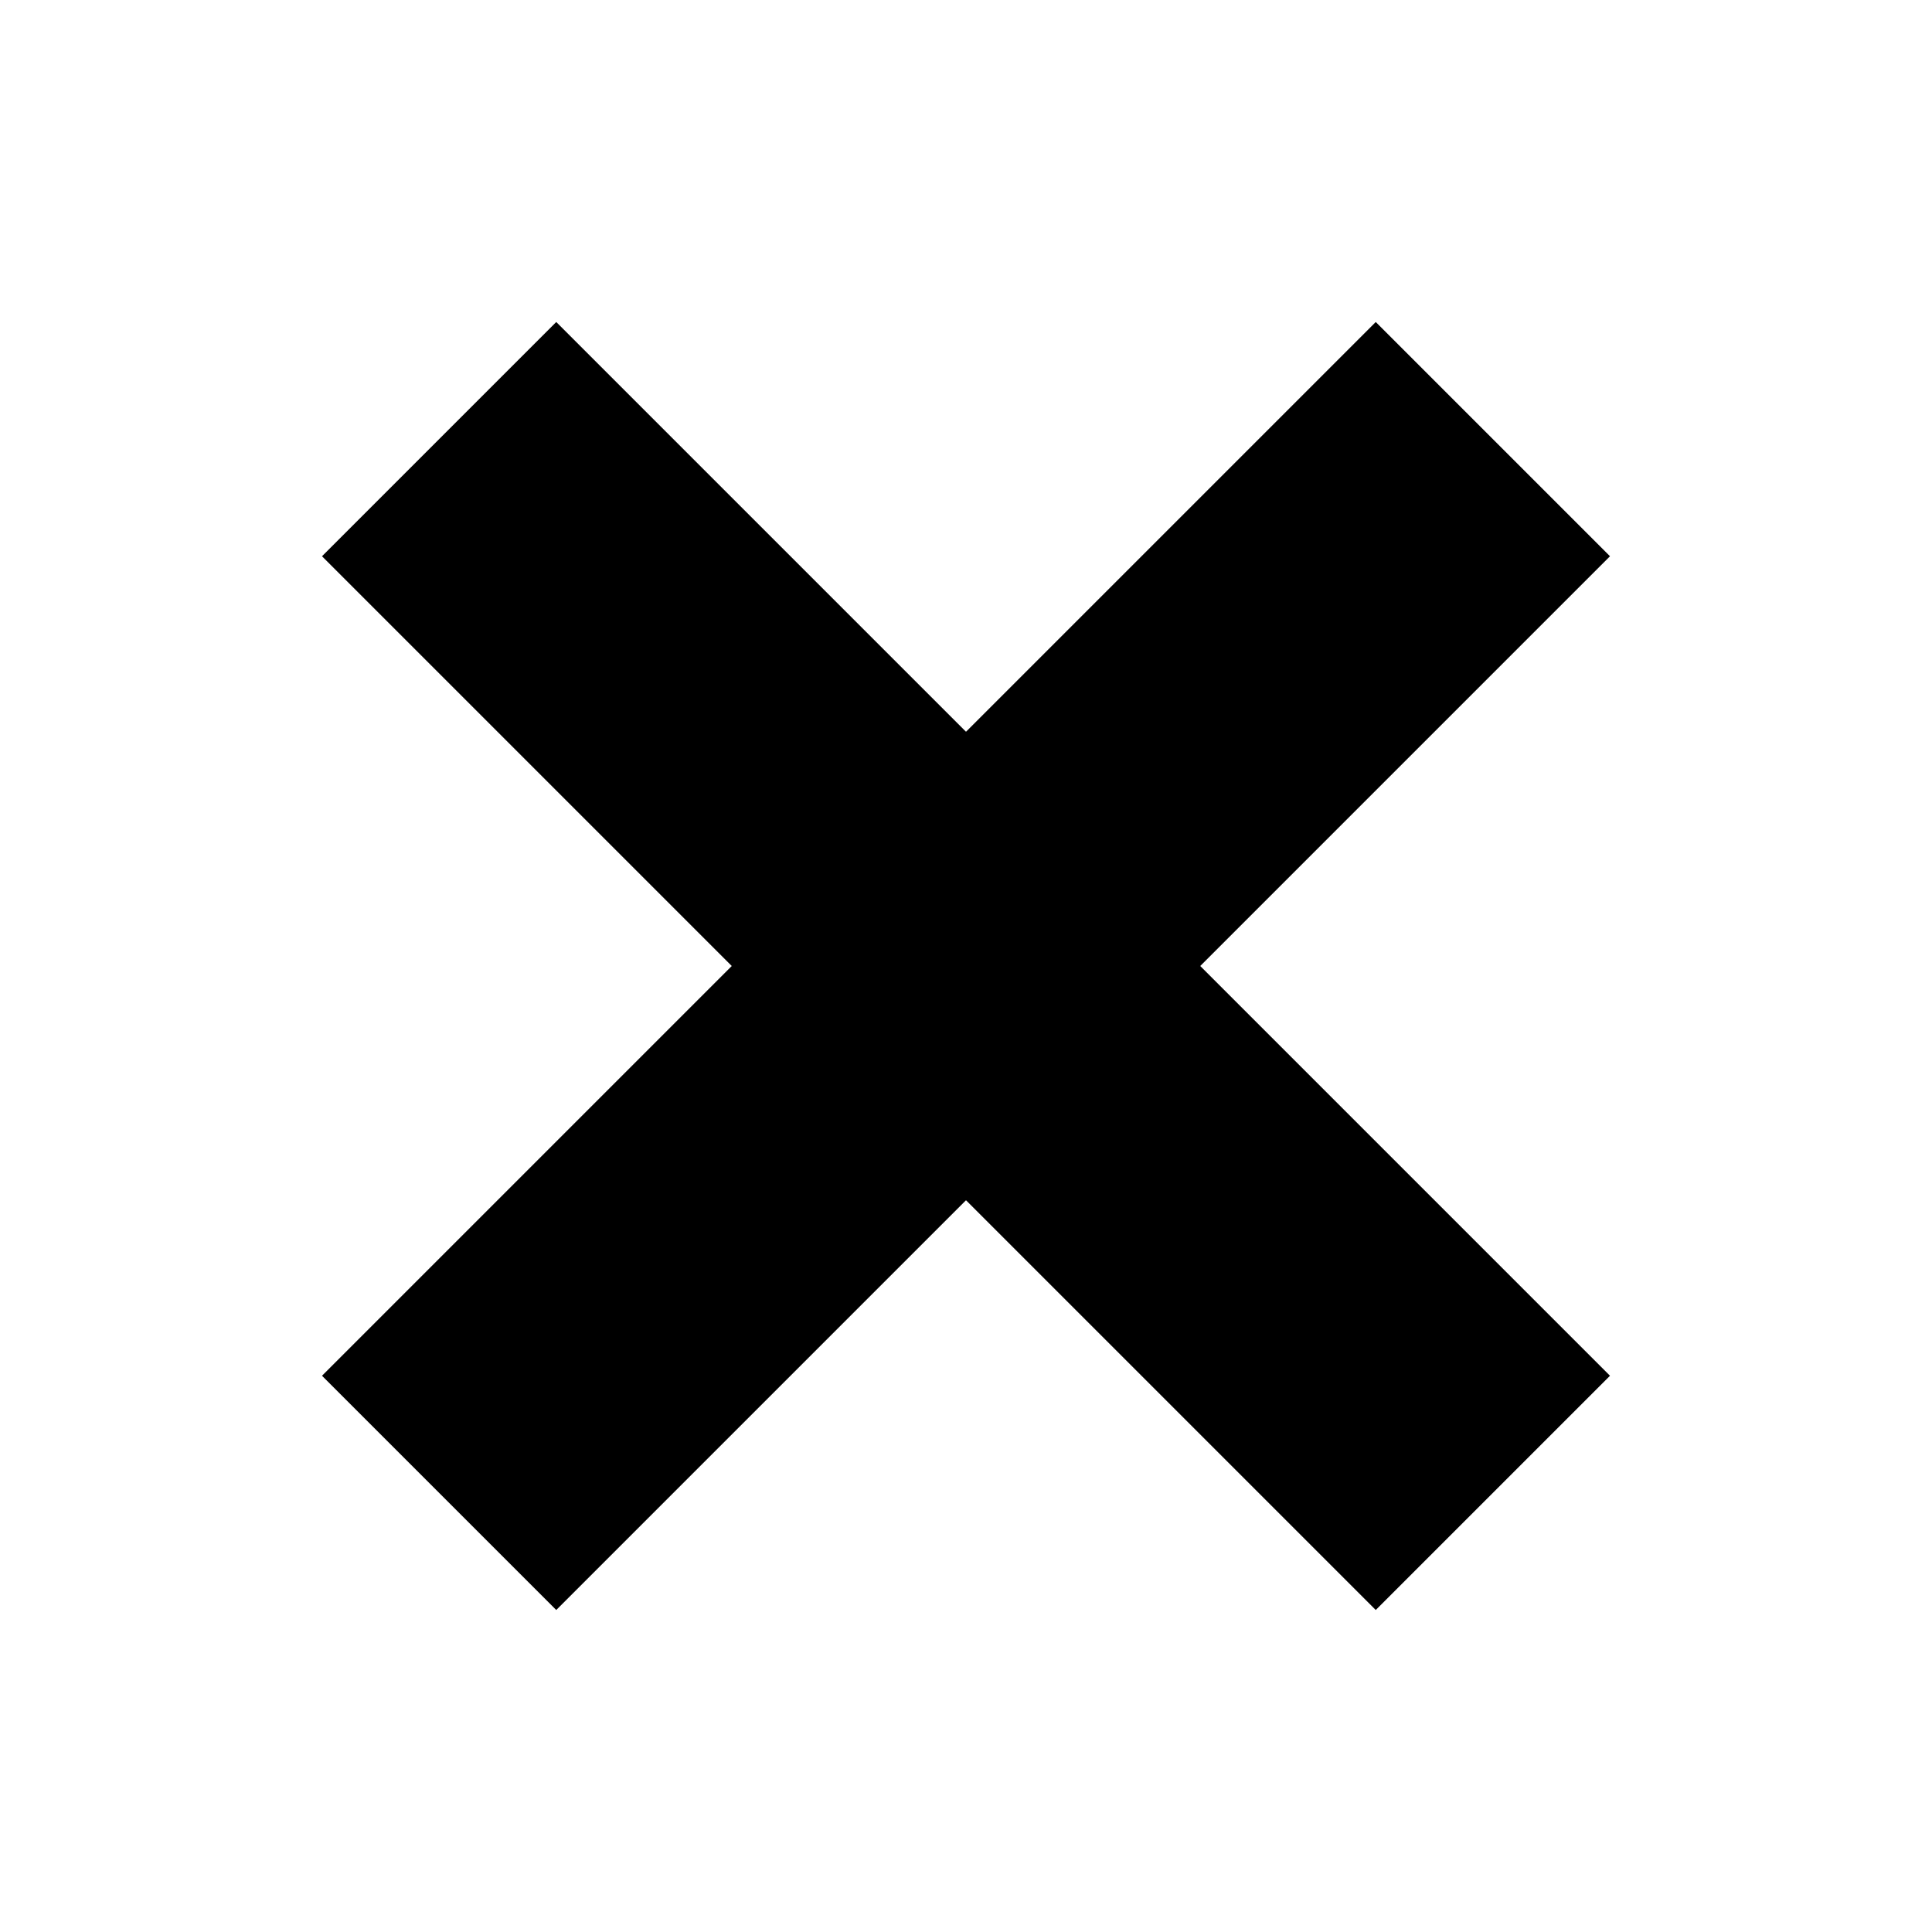
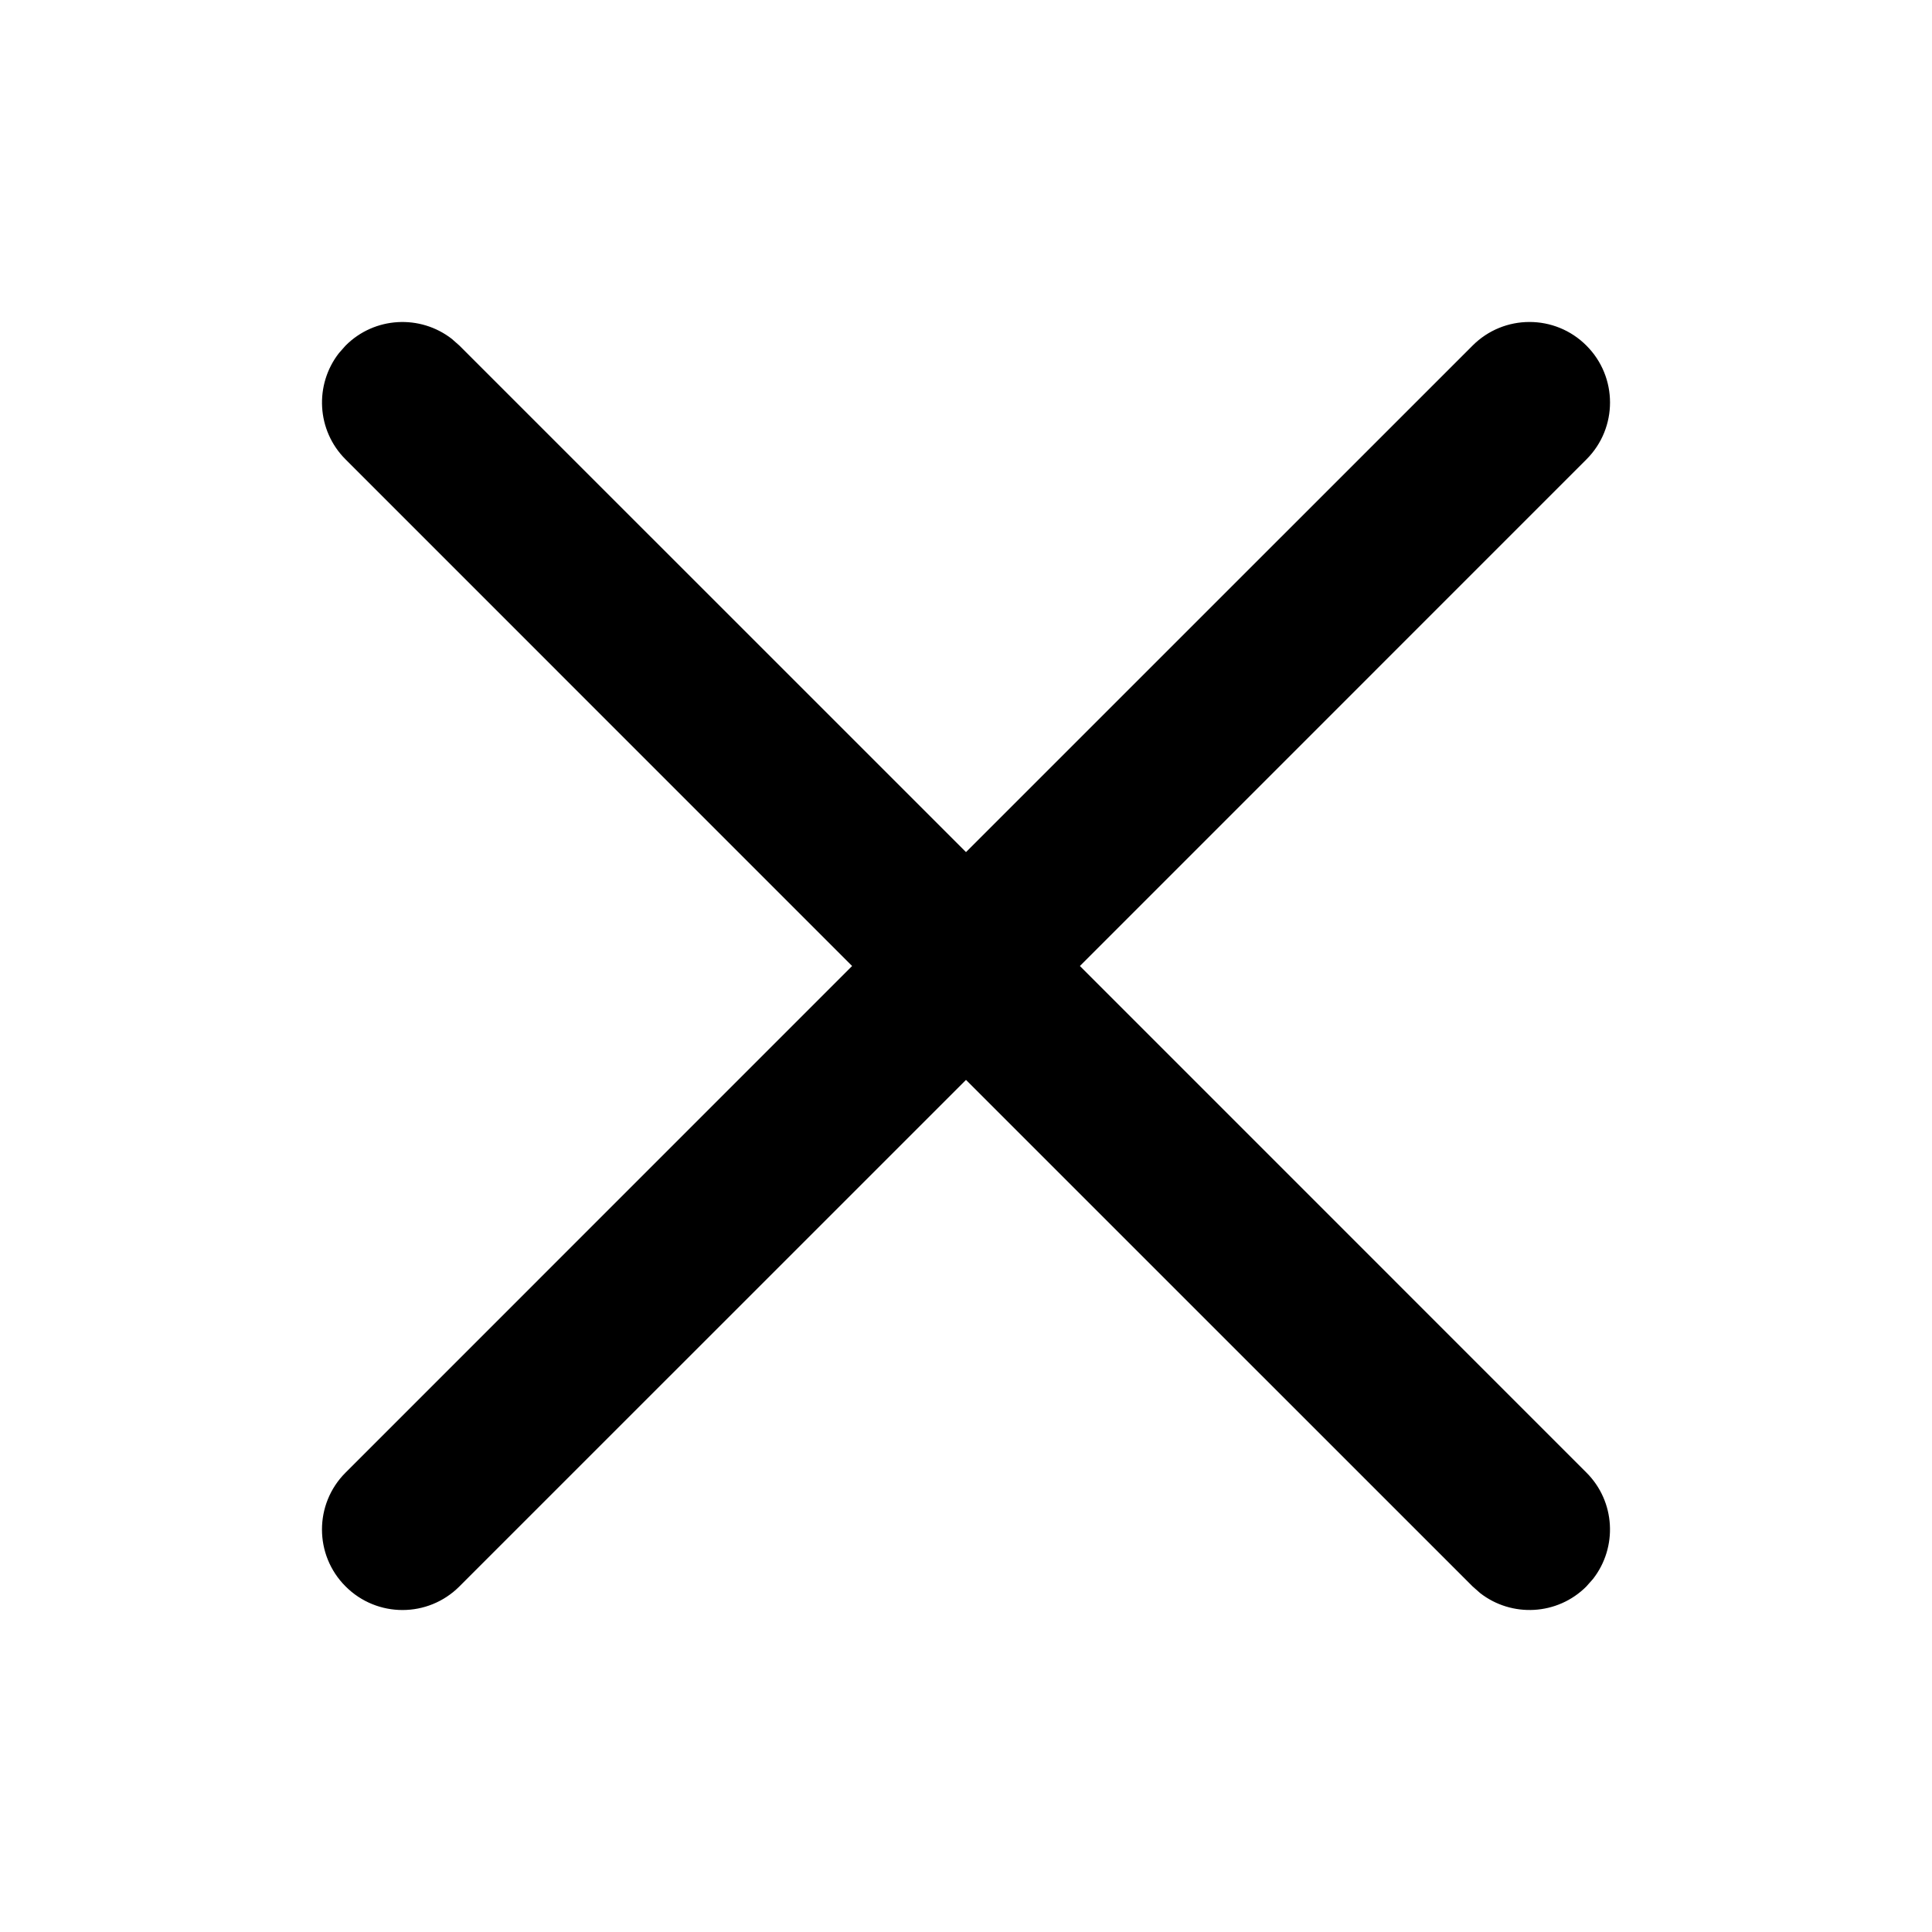
<svg style="width:24px;height:24px" viewBox="0 0 24 24">
-   <path fill="currentColor" d="M20 6.91L17.09 4L12 9.09L6.91 4L4 6.91L9.09 12L4 17.09L6.91 20L12 14.91L17.09 20L20 17.09L14.91 12L20 6.91Z" />
+   <path d="M4.21 4.387L4.293 4.293C4.653 3.932 5.221 3.905 5.613 4.21L5.707 4.293L12 10.585L18.293 4.293C18.683 3.902 19.317 3.902 19.707 4.293C20.098 4.683 20.098 5.317 19.707 5.707L13.415 12L19.707 18.293C20.068 18.653 20.095 19.221 19.79 19.613L19.707 19.707C19.347 20.068 18.779 20.095 18.387 19.79L18.293 19.707L12 13.415L5.707 19.707C5.317 20.098 4.683 20.098 4.293 19.707C3.902 19.317 3.902 18.683 4.293 18.293L10.585 12L4.293 5.707C3.932 5.347 3.905 4.779 4.21 4.387L4.293 4.293L4.21 4.387Z" fill="currentColor" />
</svg>
